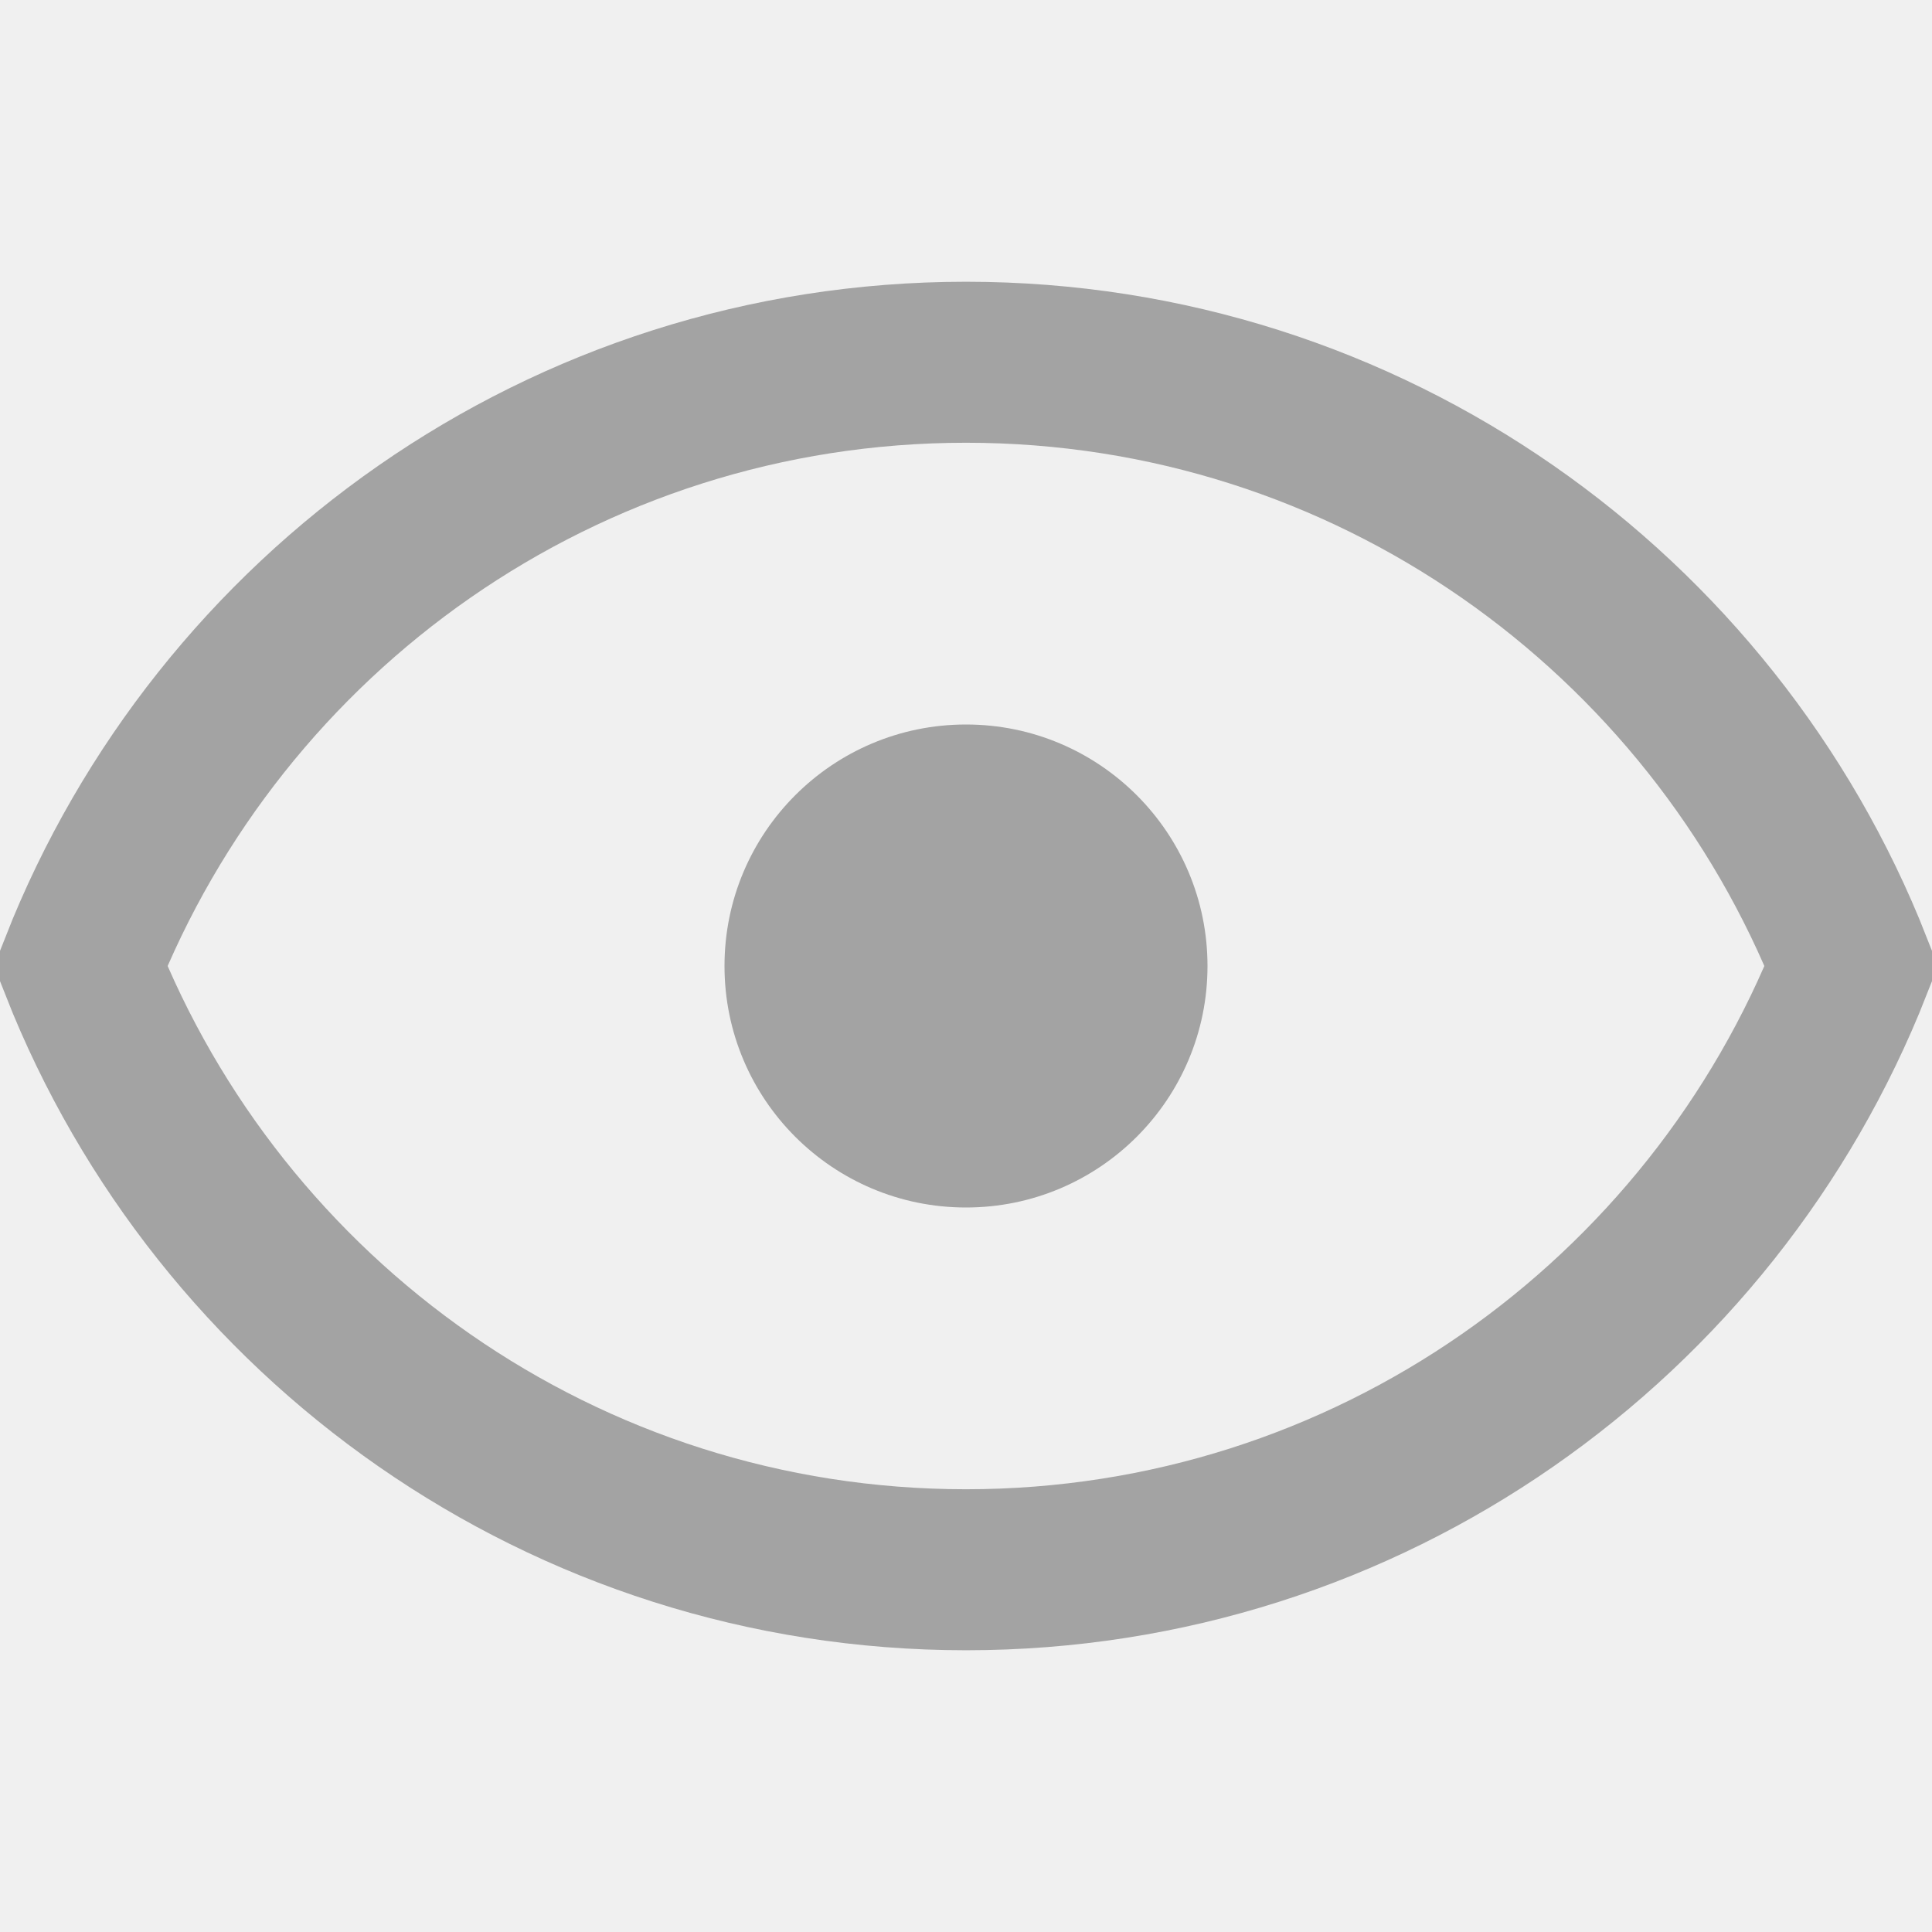
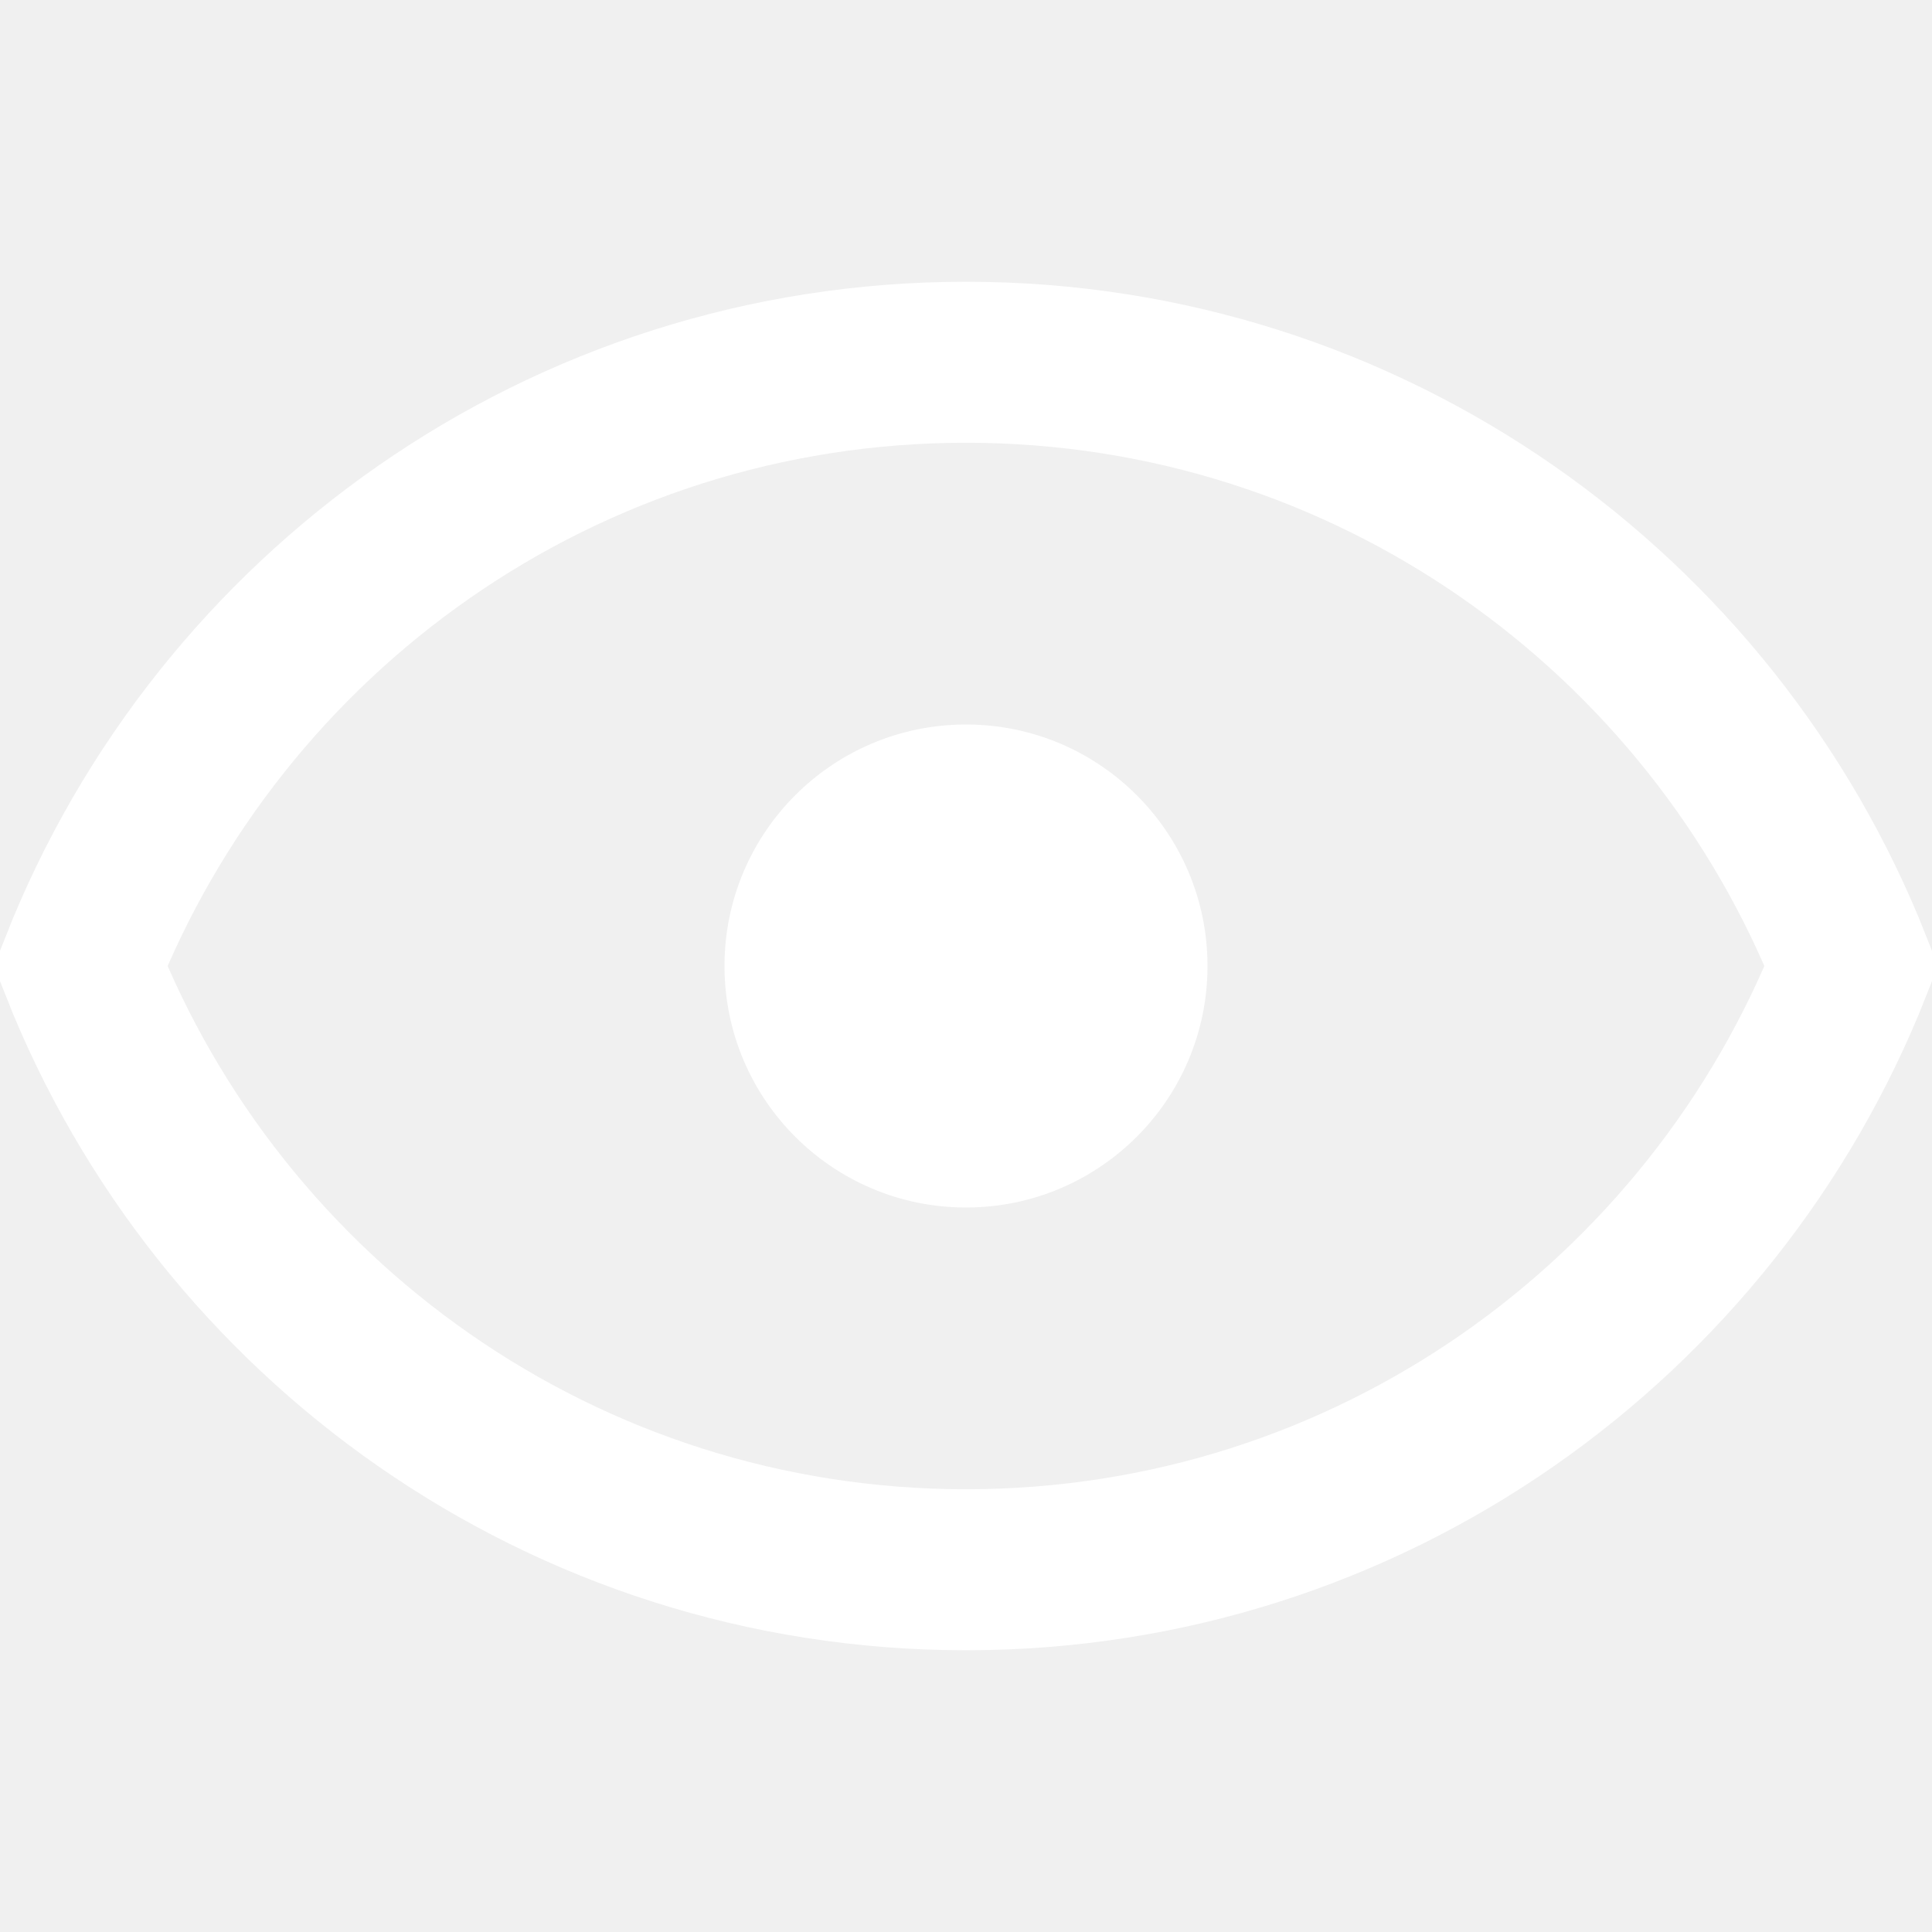
<svg xmlns="http://www.w3.org/2000/svg" width="24" height="24" viewBox="0 0 24 24">
  <g class="eyelid">
-     <path d="M12 4.5C7 4.5 2.73 7.61 1 12c1.73 4.39 6 7.5 11 7.5s9.27-3.11 11-7.5c-1.73-4.39-6-7.5-11-7.5z" fill="none" stroke="#a3a3a3" stroke-width="2" />
-     <circle cx="12" cy="12" r="3" fill="#a3a3a3" />
+     <path d="M12 4.5C7 4.5 2.73 7.61 1 12c1.73 4.39 6 7.5 11 7.5s9.27-3.11 11-7.5c-1.73-4.39-6-7.5-11-7.5z" fill="none" stroke="#fff" stroke-width="2" />
+     <circle cx="12" cy="12" r="3" fill="#fff" />
  </g>
</svg>
